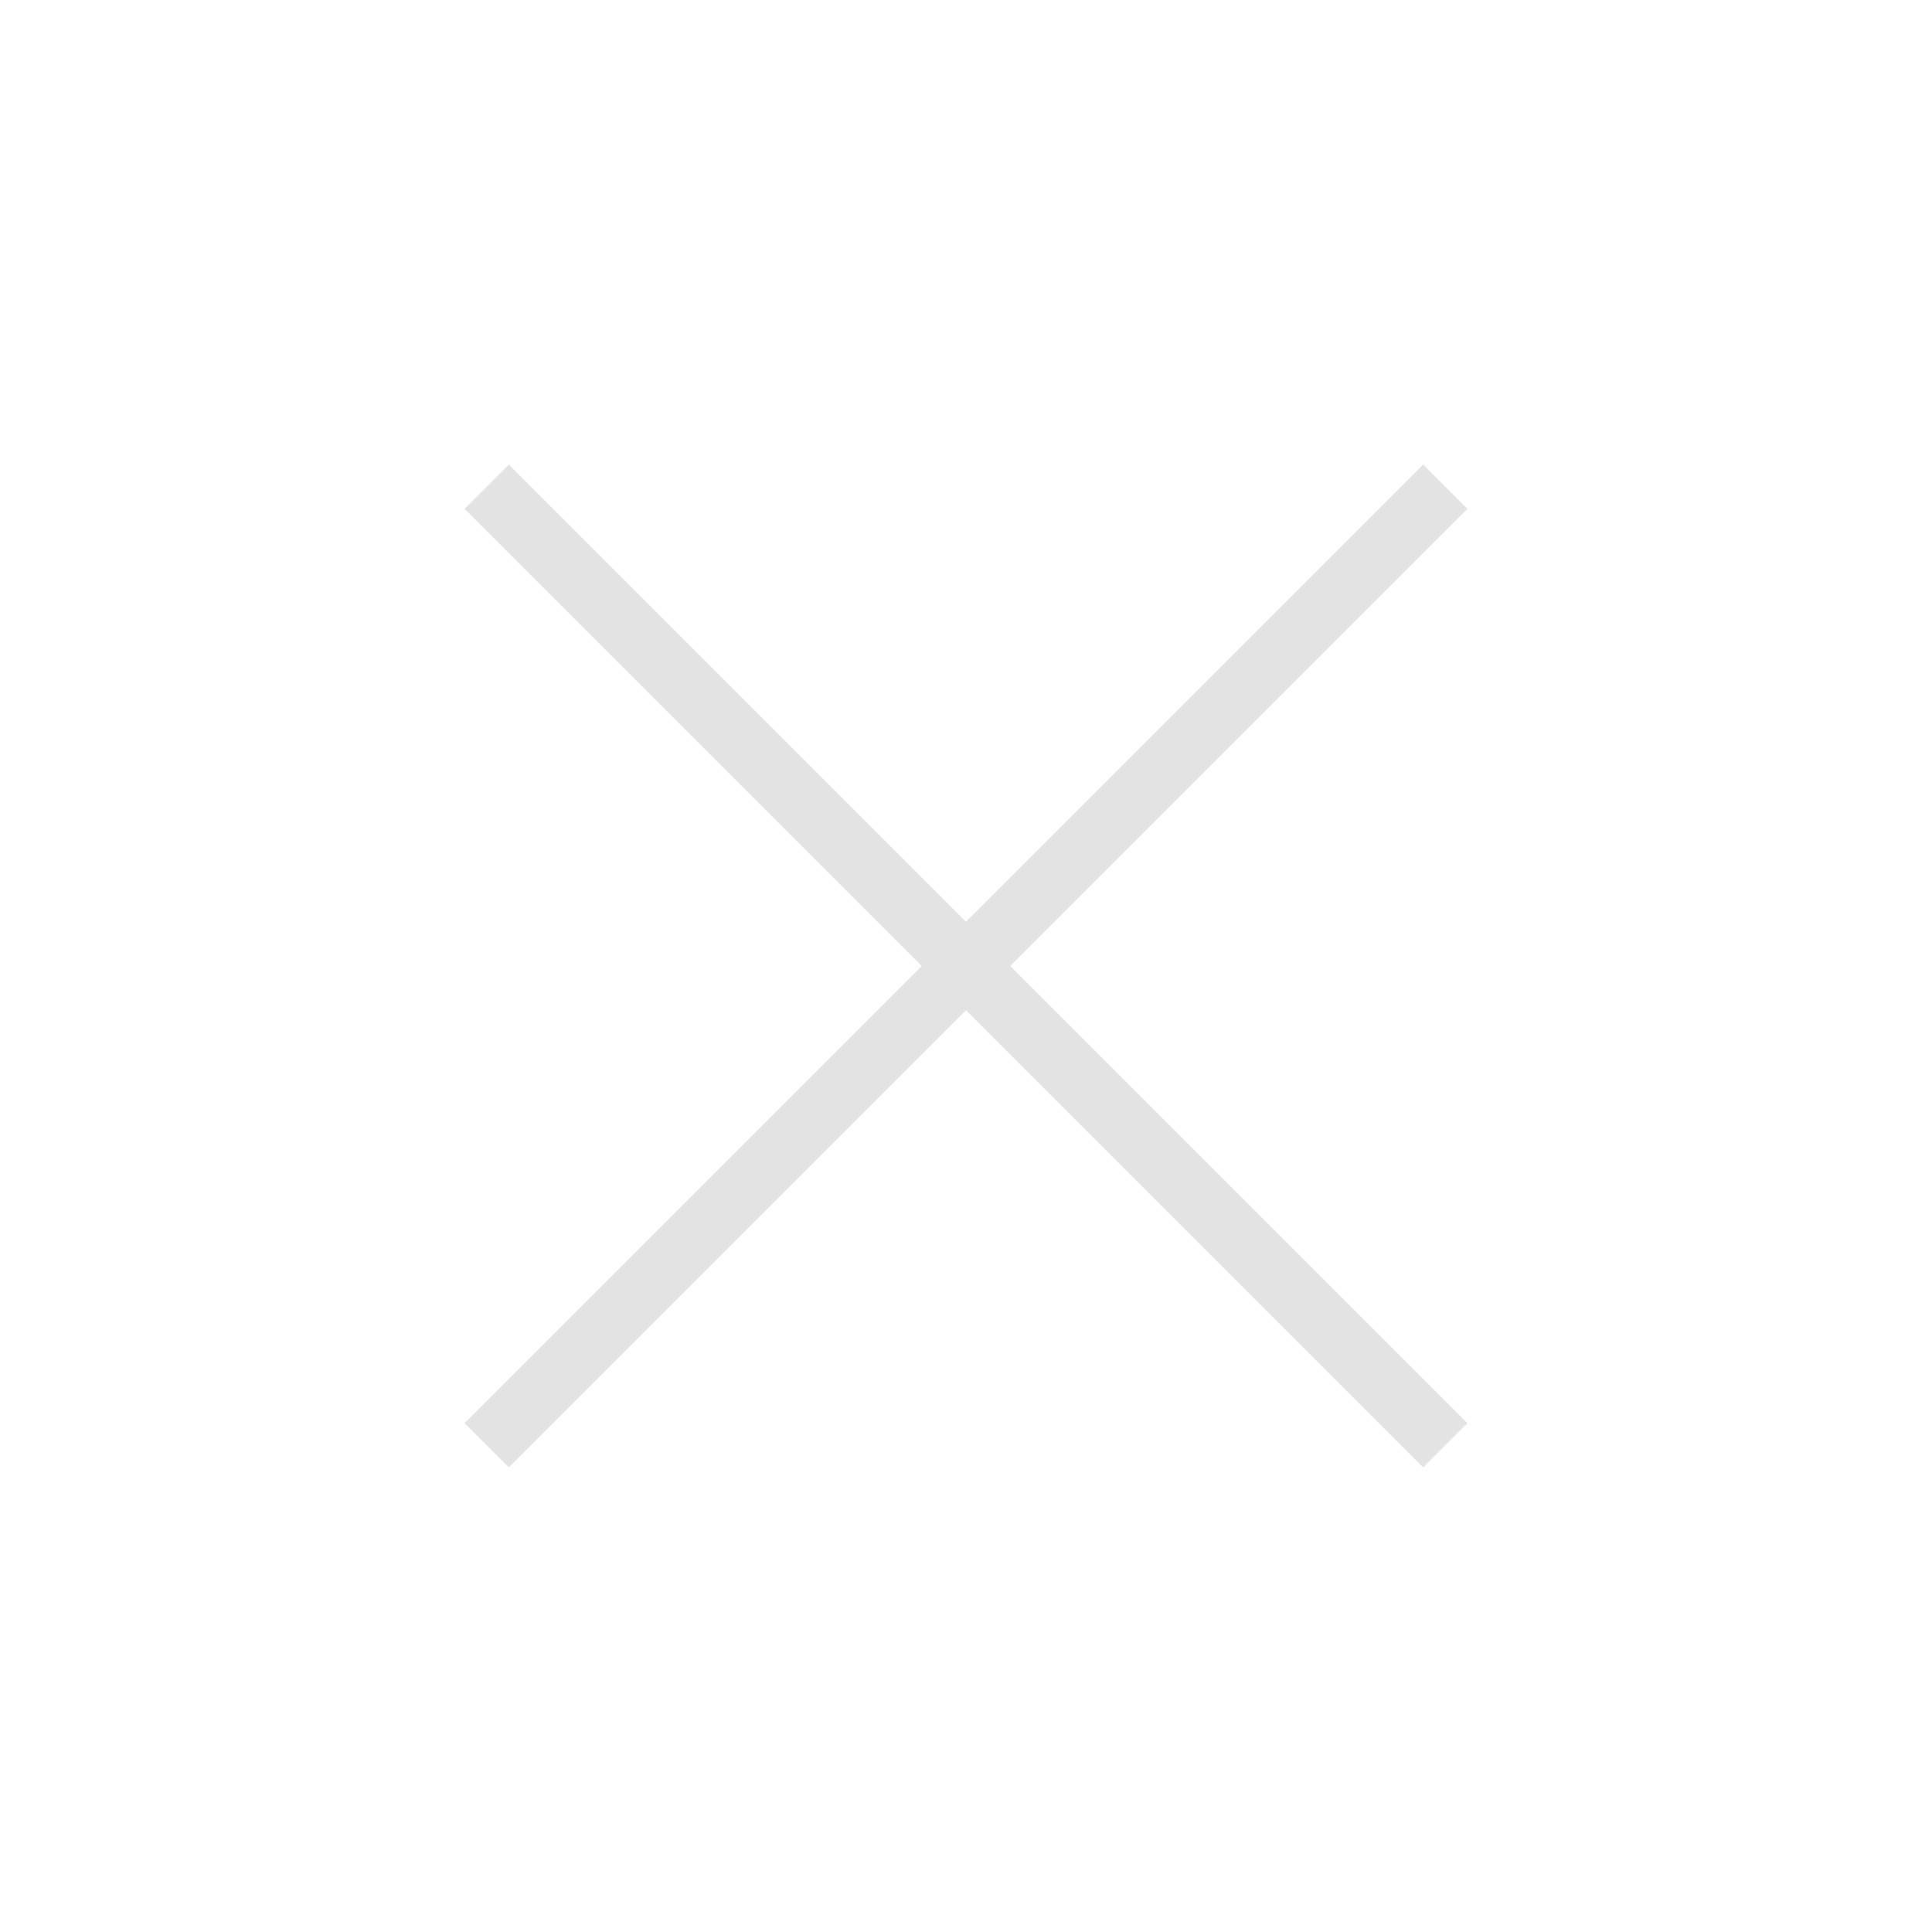
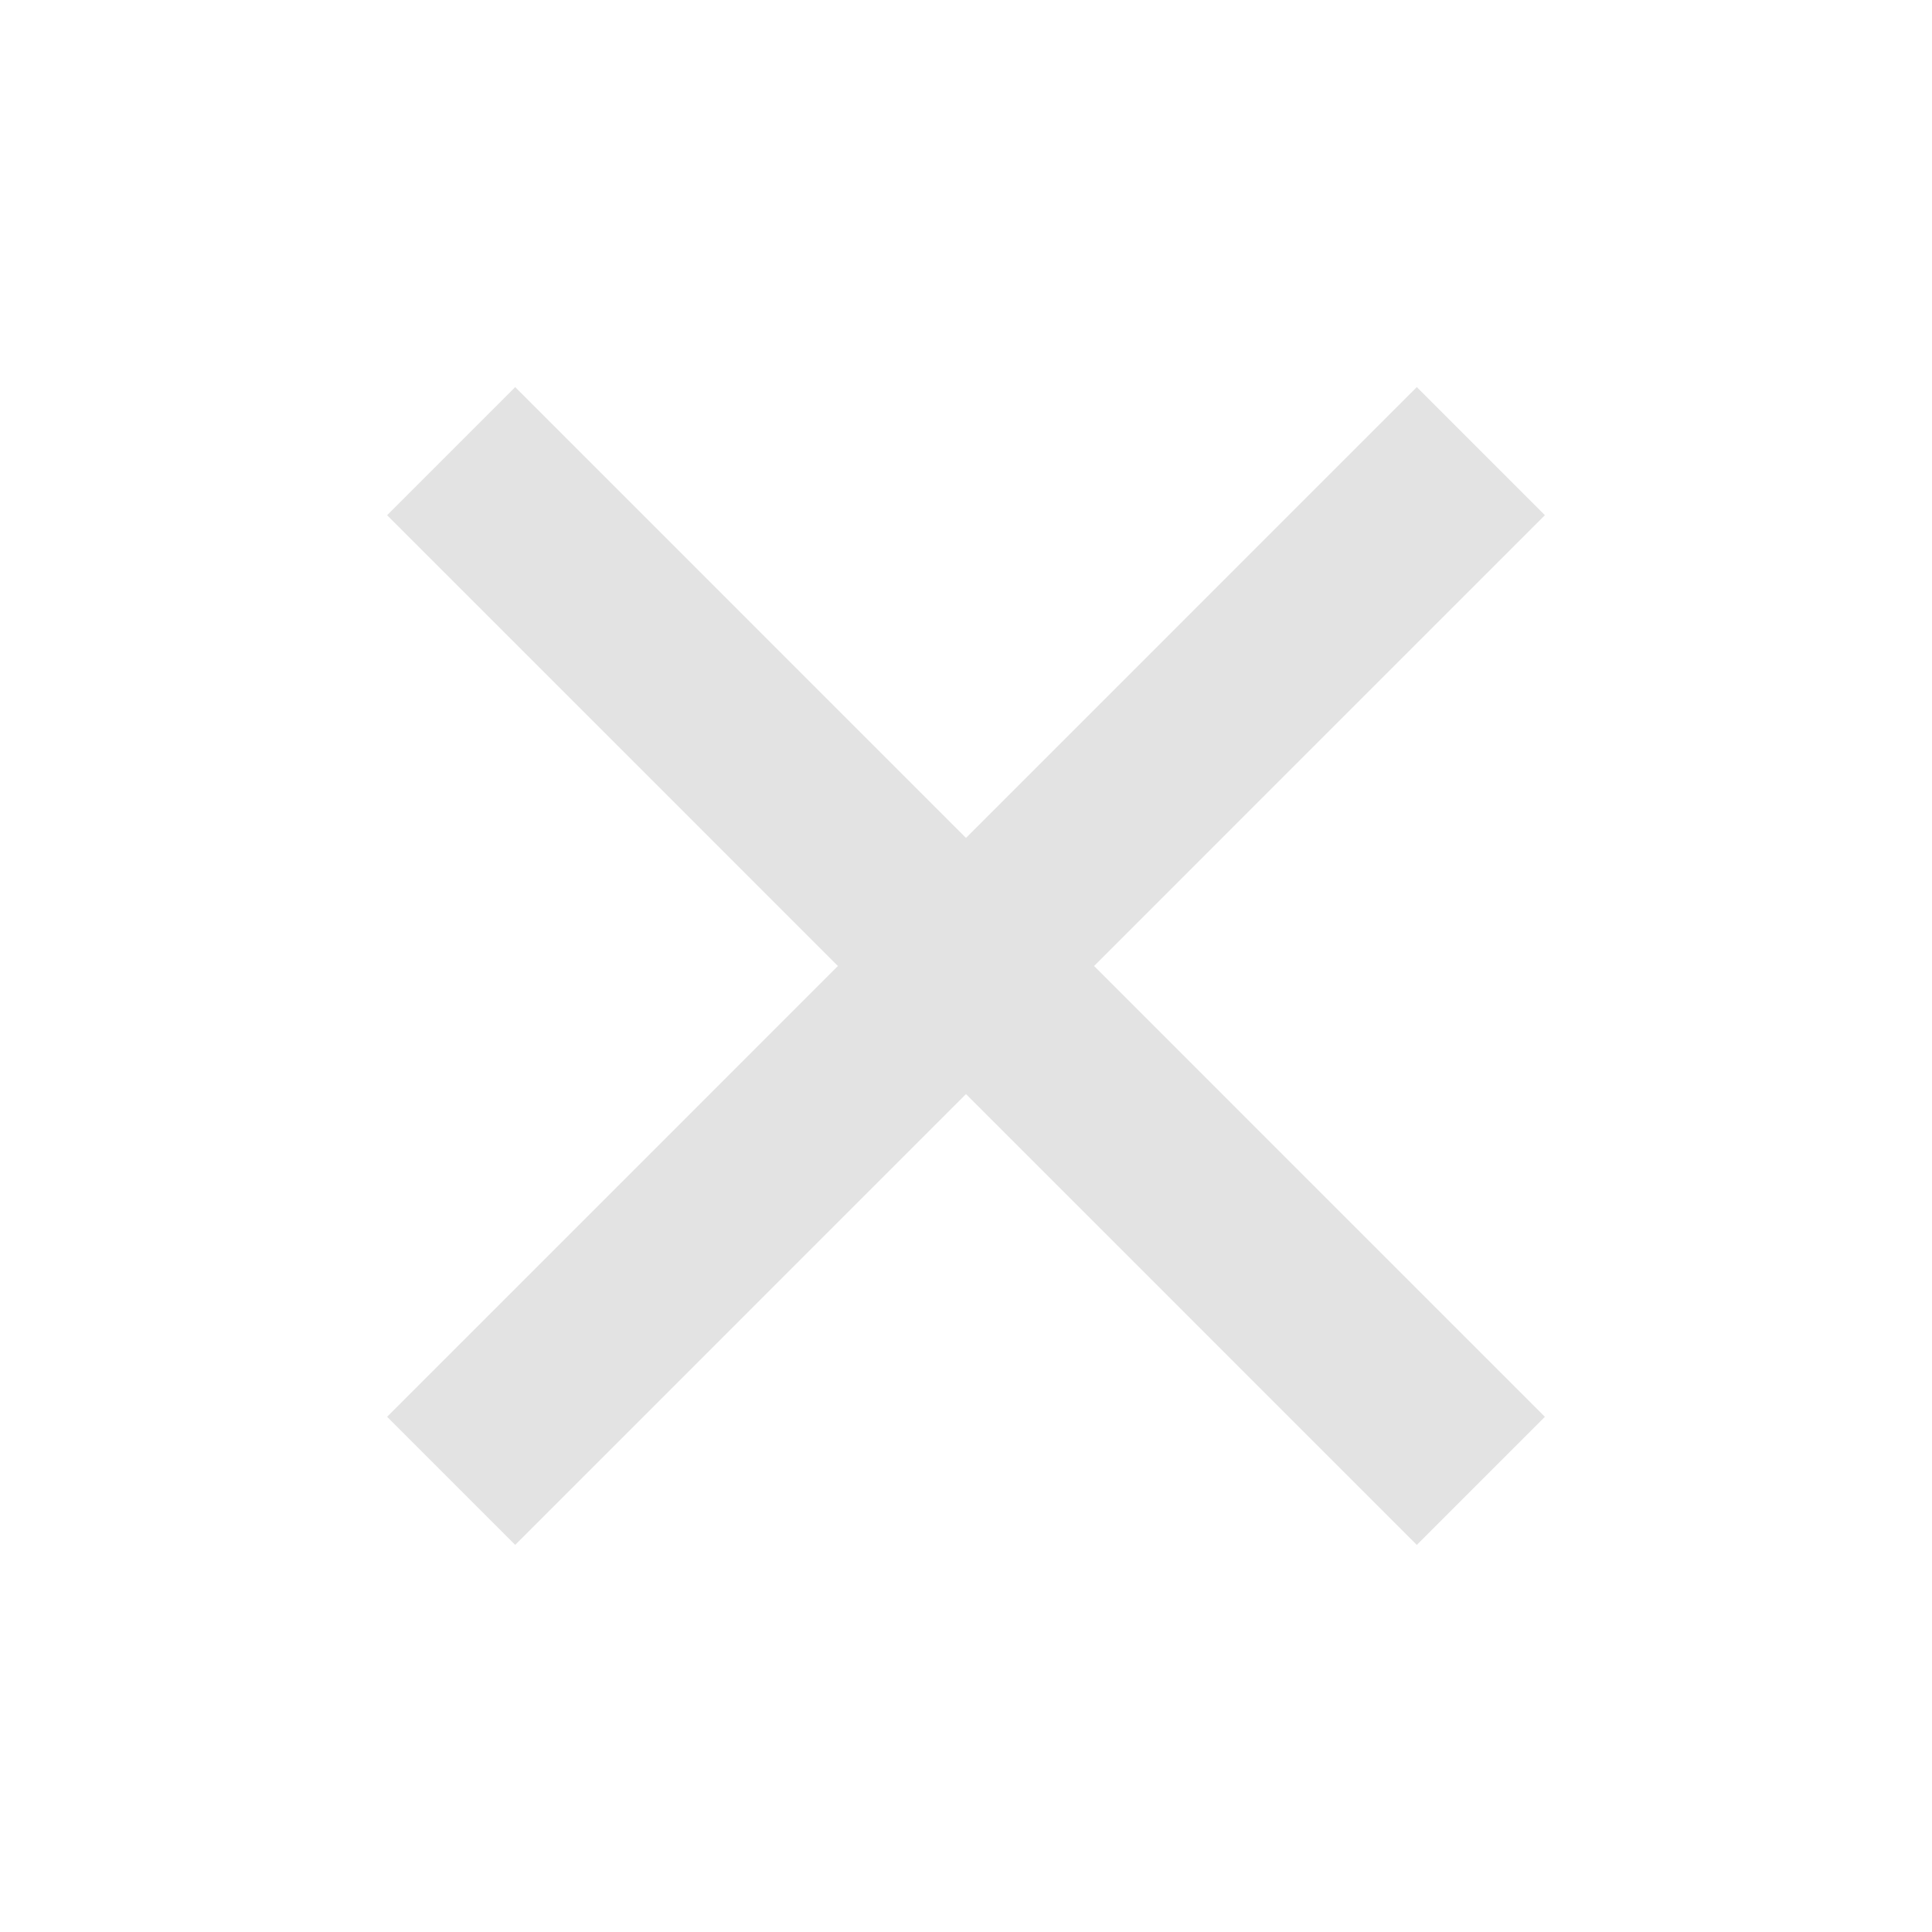
- <svg xmlns="http://www.w3.org/2000/svg" height="48px" viewBox="0 -960 960 960" width="48px" fill="#e3e3e3">
-   <path d="m252.85-230.85-22-22L458-480 230.85-707.15l22-22L480-502l227.15-227.15 22 22L502-480l227.15 227.15-22 22L480-458 252.85-230.85Z" />
+ <svg xmlns="http://www.w3.org/2000/svg" height="24px" viewBox="0 -960 960 960" width="24px" fill="#e3e3e3">
+   <path d="M256-192.35 192.35-256l224-224-224-224L256-767.65l224 224 224-224L767.65-704l-224 224 224 224L704-192.35l-224-224-224 224Z" />
</svg>
